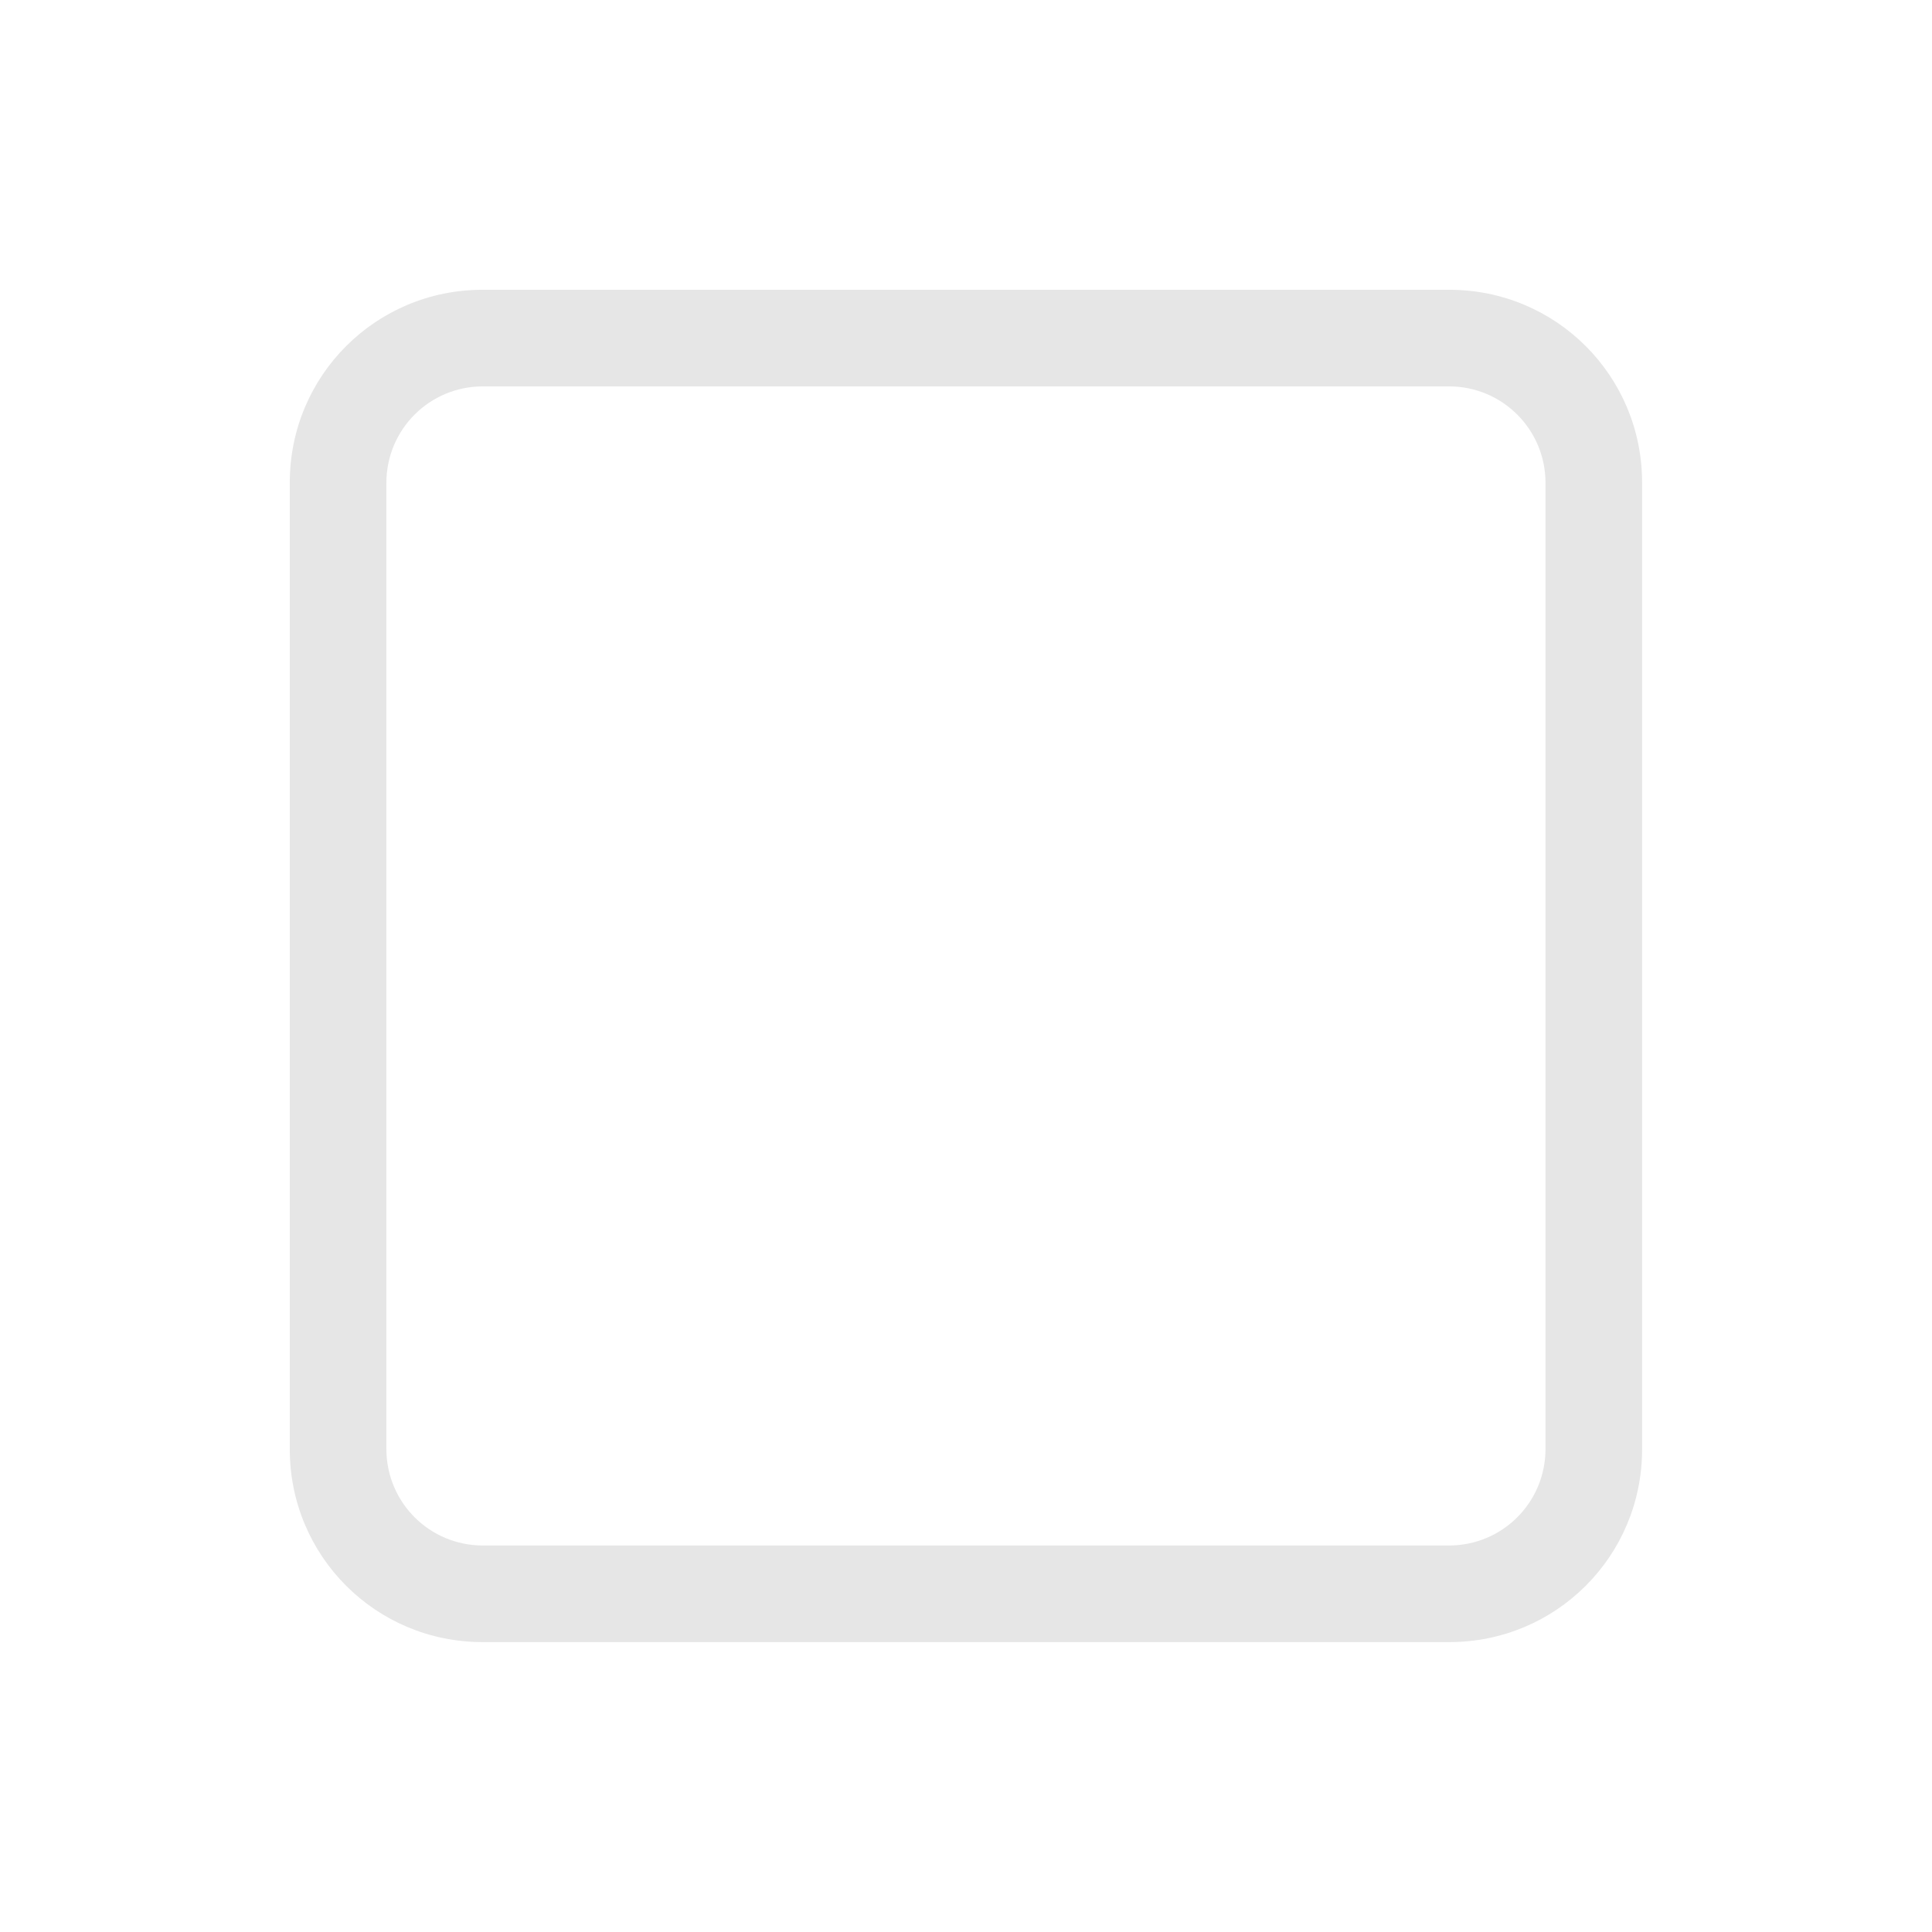
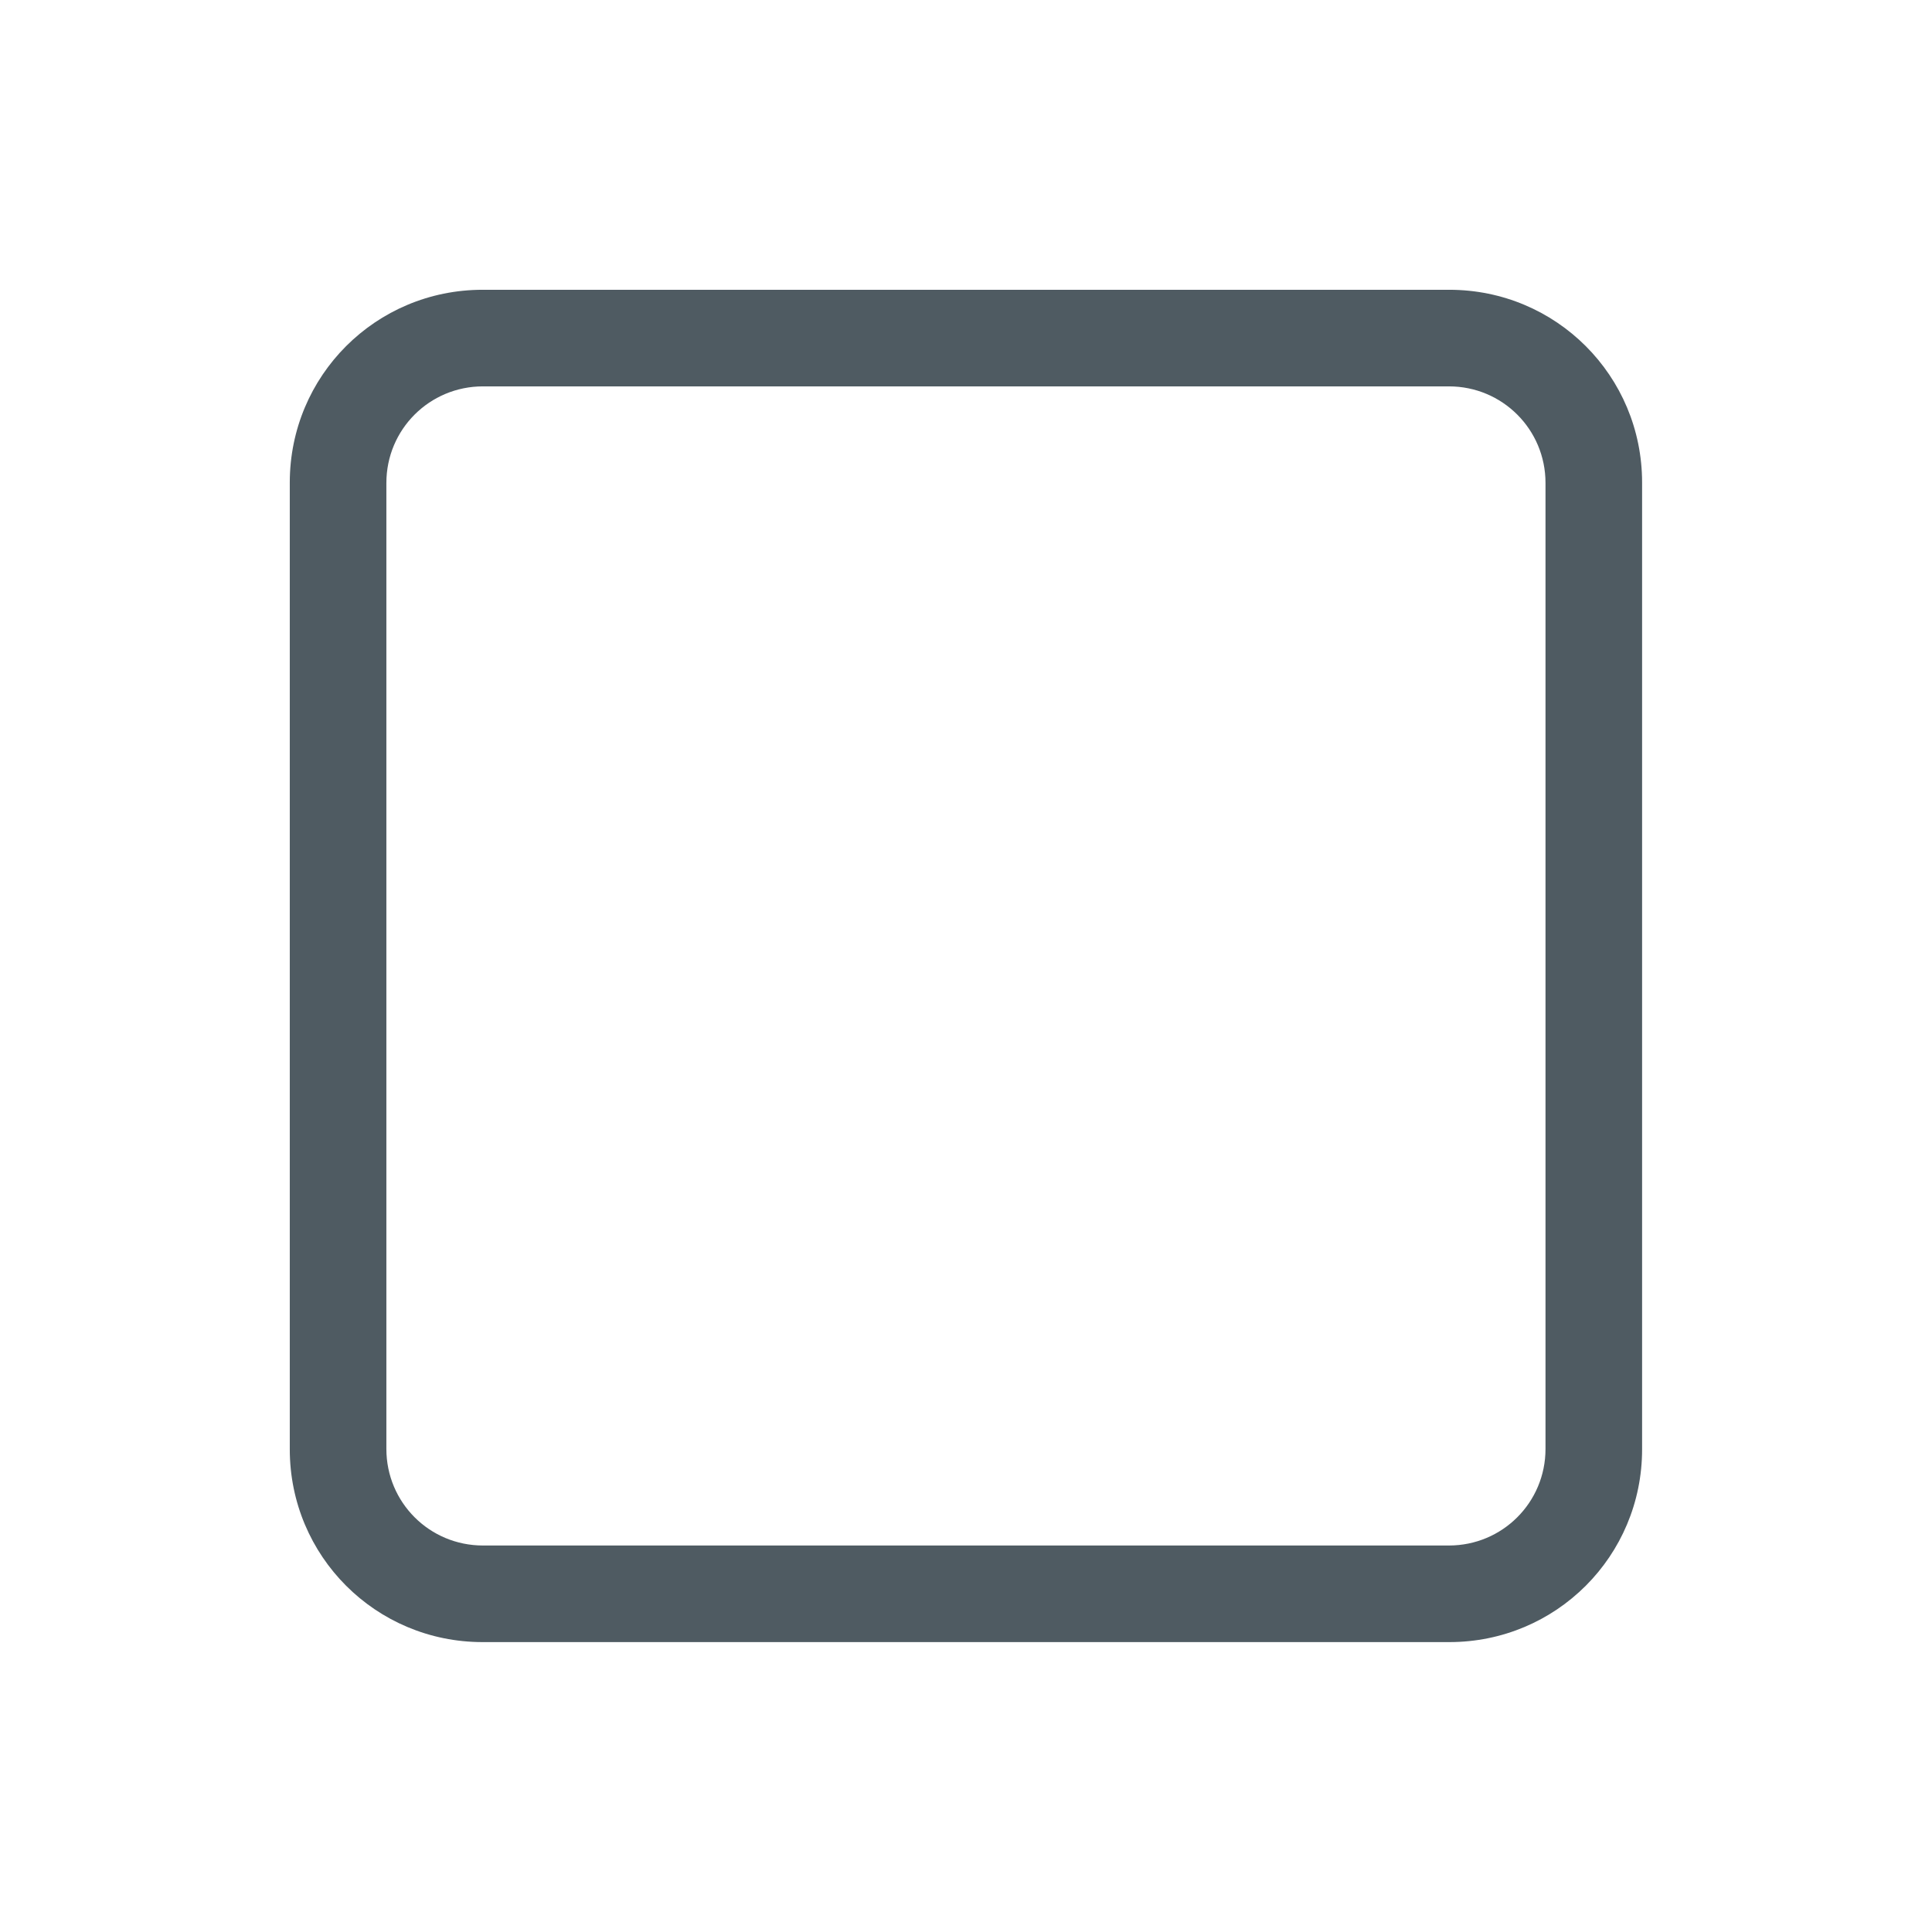
<svg xmlns="http://www.w3.org/2000/svg" width="20" height="20" viewBox="0 0 5.292 5.292" version="1.1" id="svg8">
  <defs id="defs2" />
  <g id="layer1" transform="translate(0,-291.7083)">
    <g id="g847" transform="matrix(0.05207439,0,0,0.05207453,-0.9012516,282.412)">
      <g id="g851">
        <g id="g1059" transform="matrix(1.998622,0,0,1.998619,17.32448,-313.5231)">
          <path style="opacity:1;fill:none;fill-opacity:0.494;stroke:#ffffff00;stroke-width:0.07;stroke-linecap:round;stroke-linejoin:round;stroke-miterlimit:4;stroke-dasharray:none;stroke-dashoffset:0;stroke-opacity:1;paint-order:stroke fill markers" d="M 25.4,271.6 -8.0000008e-7,246.2 H 50.8 Z" id="path883" />
          <path id="path880" d="m 25.4,271.6 25.4,25.4 H 0 Z" style="opacity:1;fill:none;fill-opacity:0.494;stroke:#ffffff00;stroke-width:0.07;stroke-linecap:round;stroke-linejoin:round;stroke-miterlimit:4;stroke-dasharray:none;stroke-dashoffset:0;stroke-opacity:1;paint-order:stroke fill markers" />
          <rect ry="5.053" y="253.849" x="7.649" height="35.529" width="35.529" id="rect870" style="opacity:1;fill:none;fill-opacity:0.494;stroke:#ffffff00;stroke-width:0.062;stroke-linecap:round;stroke-linejoin:round;stroke-miterlimit:4;stroke-dasharray:none;stroke-dashoffset:0;stroke-opacity:1;paint-order:stroke fill markers" />
          <circle r="25.397" cy="271.6" cx="25.4" id="path872" style="opacity:1;fill:none;fill-opacity:0.494;stroke:#ffffff00;stroke-width:0.076;stroke-linecap:round;stroke-linejoin:round;stroke-miterlimit:4;stroke-dasharray:none;stroke-dashoffset:0;stroke-opacity:1;paint-order:stroke fill markers" />
          <circle transform="rotate(-45)" cx="-174.09" cy="210.011" r="12.656" id="path876" style="opacity:1;fill:none;fill-opacity:0.494;stroke:#ffffff00;stroke-width:0.074;stroke-linecap:round;stroke-linejoin:round;stroke-miterlimit:4;stroke-dasharray:none;stroke-dashoffset:0;stroke-opacity:1;paint-order:stroke fill markers" />
          <path id="path904" d="m 25.4,271.6 -25.4,25.4 v -50.8 z" style="opacity:1;fill:none;fill-opacity:0.494;stroke:#ffffff00;stroke-width:0.07;stroke-linecap:round;stroke-linejoin:round;stroke-miterlimit:4;stroke-dasharray:none;stroke-dashoffset:0;stroke-opacity:1;paint-order:stroke fill markers" />
          <path style="opacity:1;fill:none;fill-opacity:0.494;stroke:#ffffff00;stroke-width:0.07;stroke-linecap:round;stroke-linejoin:round;stroke-miterlimit:4;stroke-dasharray:none;stroke-dashoffset:0;stroke-opacity:1;paint-order:stroke fill markers" d="m 25.4,271.6 25.4,-25.4 v 50.8 z" id="path906" />
          <rect ry="5.051" y="256.393" x="2.566" height="30.44" width="45.694" id="rect837" style="opacity:1;fill:none;fill-opacity:0.494;stroke:#ffffff00;stroke-width:0.066;stroke-linecap:round;stroke-linejoin:round;stroke-miterlimit:4;stroke-dasharray:none;stroke-dashoffset:0;stroke-opacity:1;paint-order:stroke fill markers" />
          <rect style="opacity:1;fill:none;fill-opacity:0.494;stroke:#ffffff00;stroke-width:0.066;stroke-linecap:round;stroke-linejoin:round;stroke-miterlimit:4;stroke-dasharray:none;stroke-dashoffset:0;stroke-opacity:1;paint-order:stroke fill markers" id="rect831" width="45.694" height="30.441" x="248.766" y="-40.633" ry="5.051" transform="rotate(90)" />
        </g>
      </g>
    </g>
    <path style="opacity:1;fill:#ffc107;fill-opacity:1;stroke:none;stroke-width:0.386;stroke-miterlimit:4;stroke-dasharray:none;stroke-opacity:1" d="m 50.206,401.677 c 110.217,0.713 55.109,0.356 0,0 z" id="rect997" />
-     <rect style="opacity:1;fill:#ffffff00;fill-opacity:0;stroke:#e6e6e6;stroke-width:0;stroke-linecap:square;stroke-linejoin:miter;stroke-miterlimit:4;stroke-dasharray:none;stroke-dashoffset:0;stroke-opacity:1;paint-order:stroke fill markers" id="rect5674" width="0.794" height="0.794" x="-1.323" y="294.619" ry="0.397" />
-     <path style="opacity:1;fill:#e6e6e6;fill-opacity:1;stroke:#e6e6e6;stroke-width:0;stroke-linecap:square;stroke-linejoin:miter;stroke-miterlimit:4;stroke-dasharray:none;stroke-dashoffset:0;stroke-opacity:1;paint-order:stroke fill markers" d="M 4.996,3 C 3.89,3 3,3.89 3,4.996 V 15.004 C 3,16.11 3.89,17 4.996,17 H 15.004 C 16.11,17 17,16.11 17,15.004 V 4.996 C 17,3.89 16.11,3 15.004,3 Z M 5,4 h 10 c 0.554,0 1,0.446 1,1 v 10 c 0,0.554 -0.446,1 -1,1 H 5 C 4.446,16 4,15.554 4,15 V 5 C 4,4.446 4.446,4 5,4 Z" transform="matrix(0.2645833,0,0,0.2645833,0,291.7083)" id="rect1954" />
+     <rect style="opacity:1;fill:#ffffff00;fill-opacity:0;stroke:#4f5b62;stroke-width:0;stroke-linecap:square;stroke-linejoin:miter;stroke-miterlimit:4;stroke-dasharray:none;stroke-dashoffset:0;stroke-opacity:1;paint-order:stroke fill markers" id="rect5674" width="0.794" height="0.794" x="-1.323" y="294.619" ry="0.397" />
+     <path style="opacity:1;fill:#4f5b62;fill-opacity:1;stroke:#4f5b62;stroke-width:0;stroke-linecap:square;stroke-linejoin:miter;stroke-miterlimit:4;stroke-dasharray:none;stroke-dashoffset:0;stroke-opacity:1;paint-order:stroke fill markers" d="M 4.996,3 C 3.89,3 3,3.89 3,4.996 V 15.004 C 3,16.11 3.89,17 4.996,17 H 15.004 C 16.11,17 17,16.11 17,15.004 V 4.996 C 17,3.89 16.11,3 15.004,3 Z M 5,4 h 10 c 0.554,0 1,0.446 1,1 v 10 c 0,0.554 -0.446,1 -1,1 H 5 C 4.446,16 4,15.554 4,15 V 5 C 4,4.446 4.446,4 5,4 Z" transform="matrix(0.2645833,0,0,0.2645833,0,291.7083)" id="rect1954" />
  </g>
</svg>
